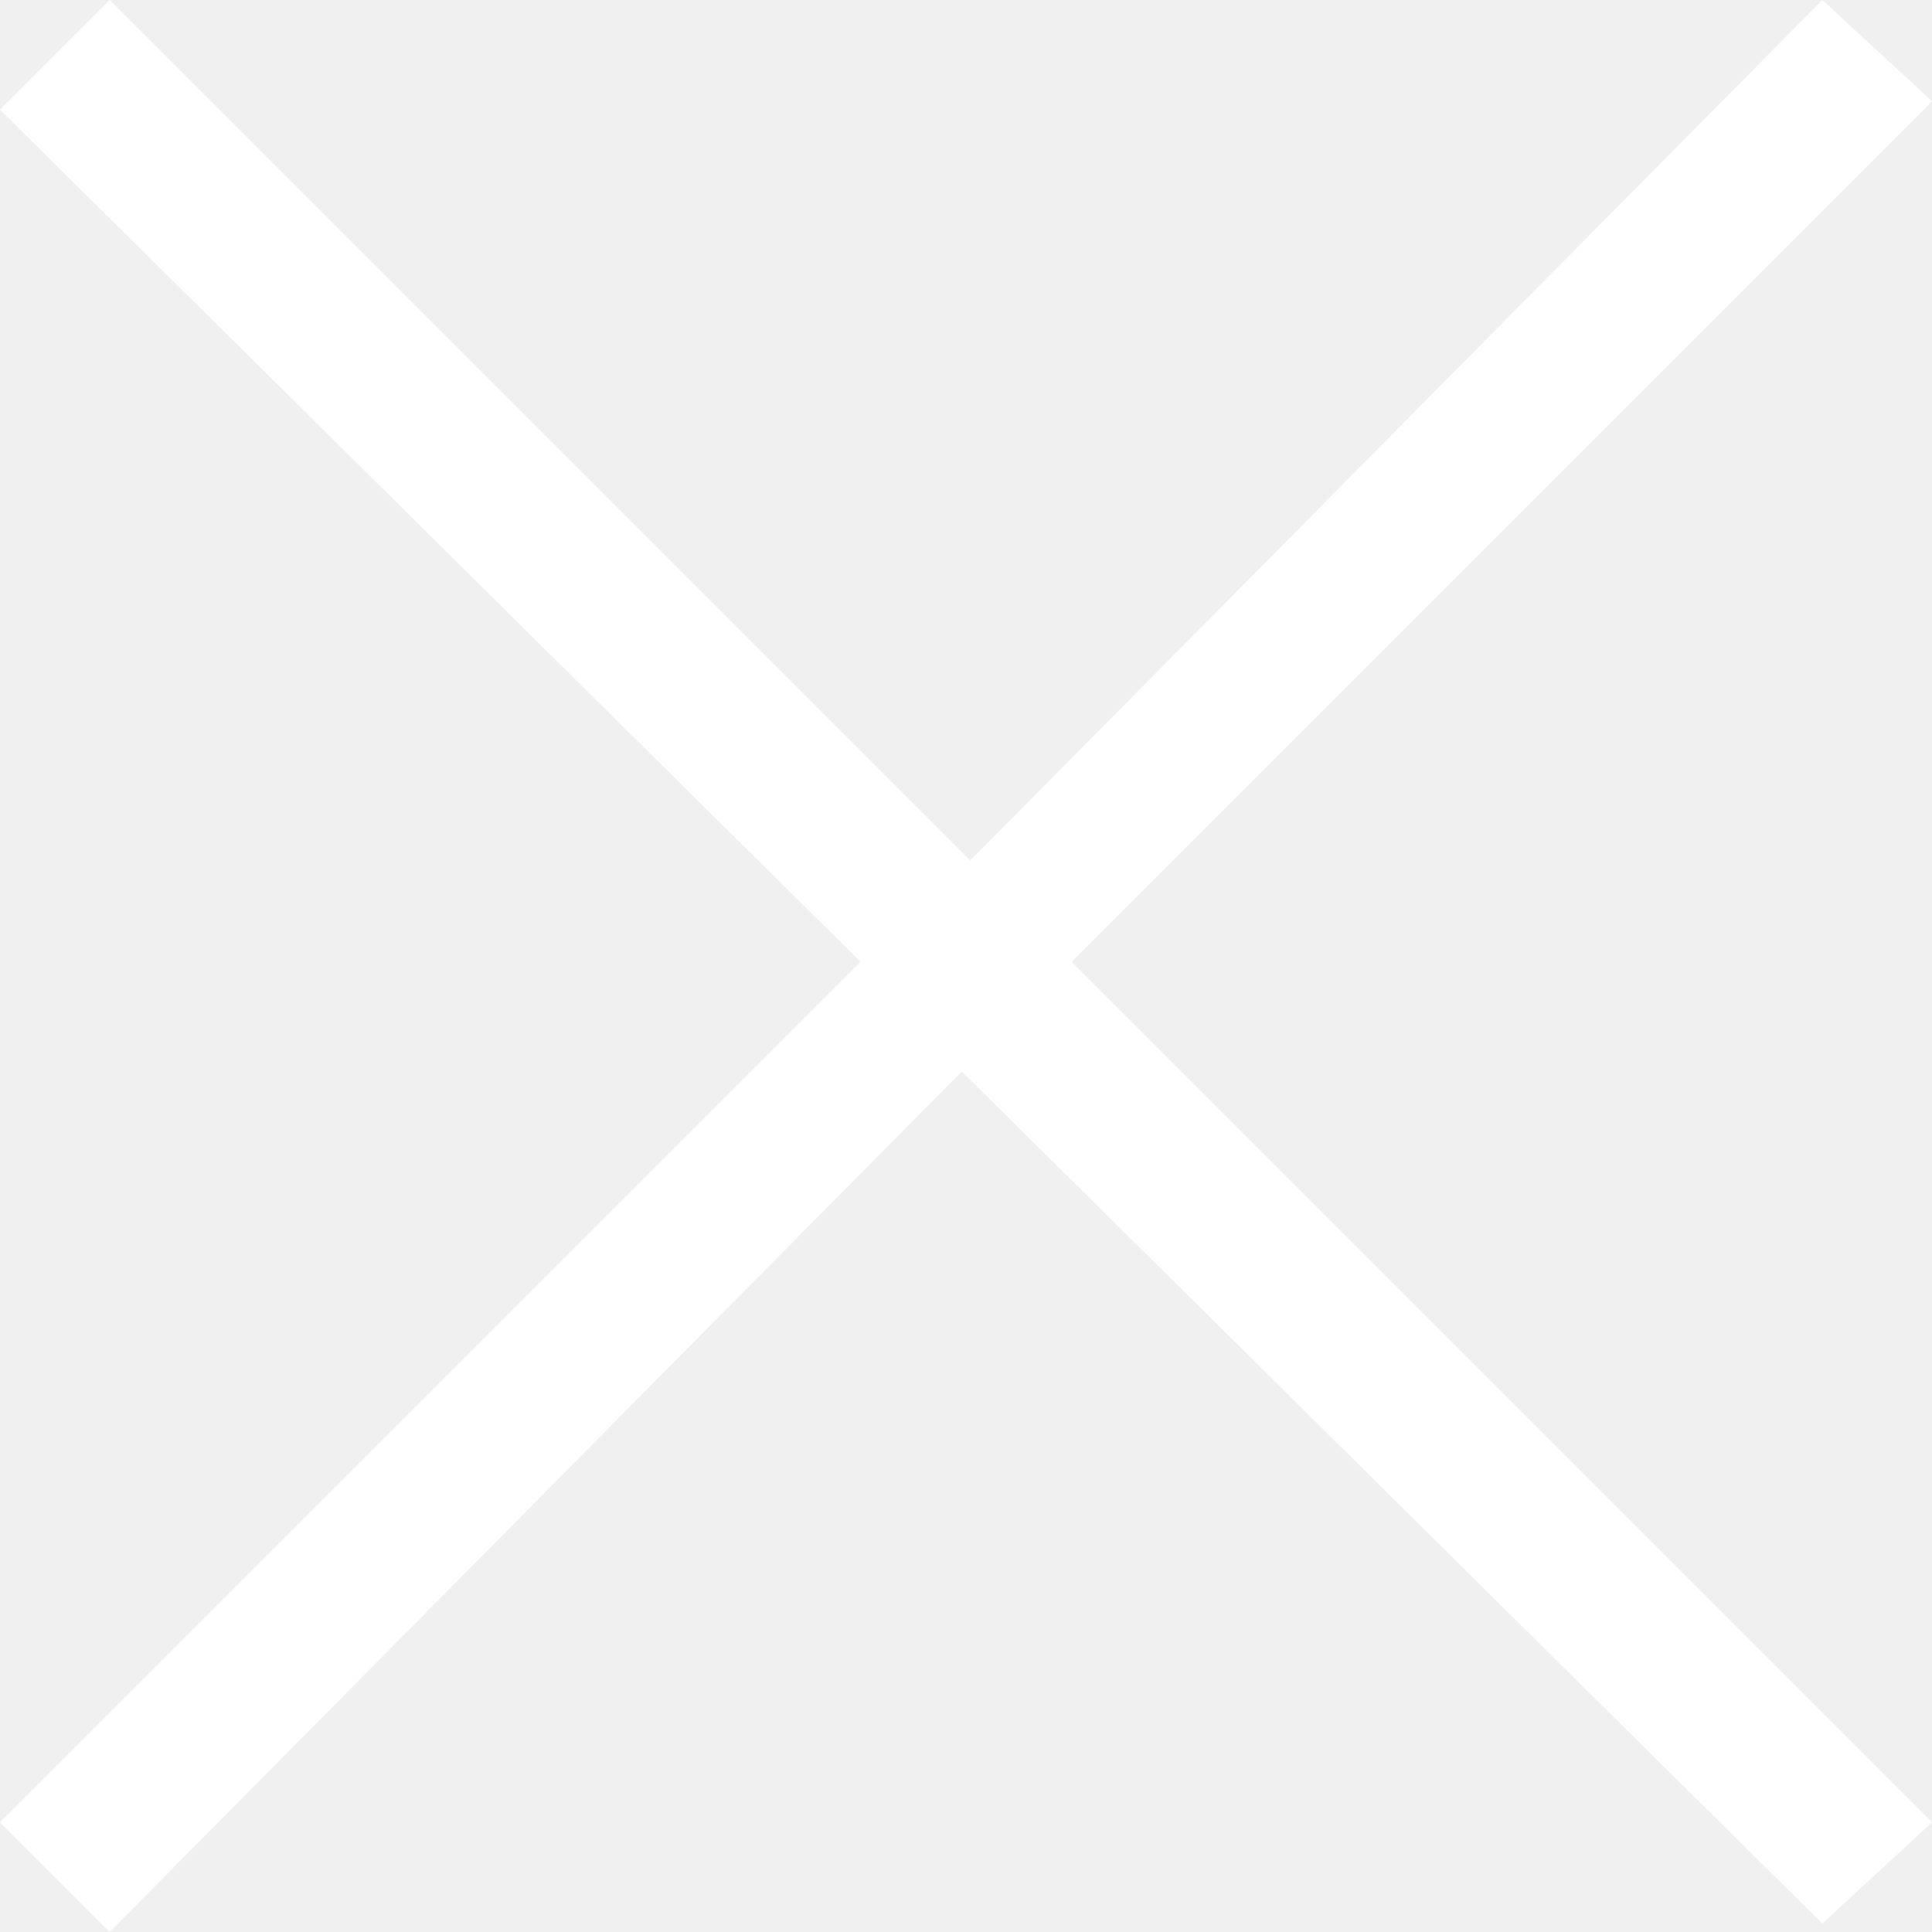
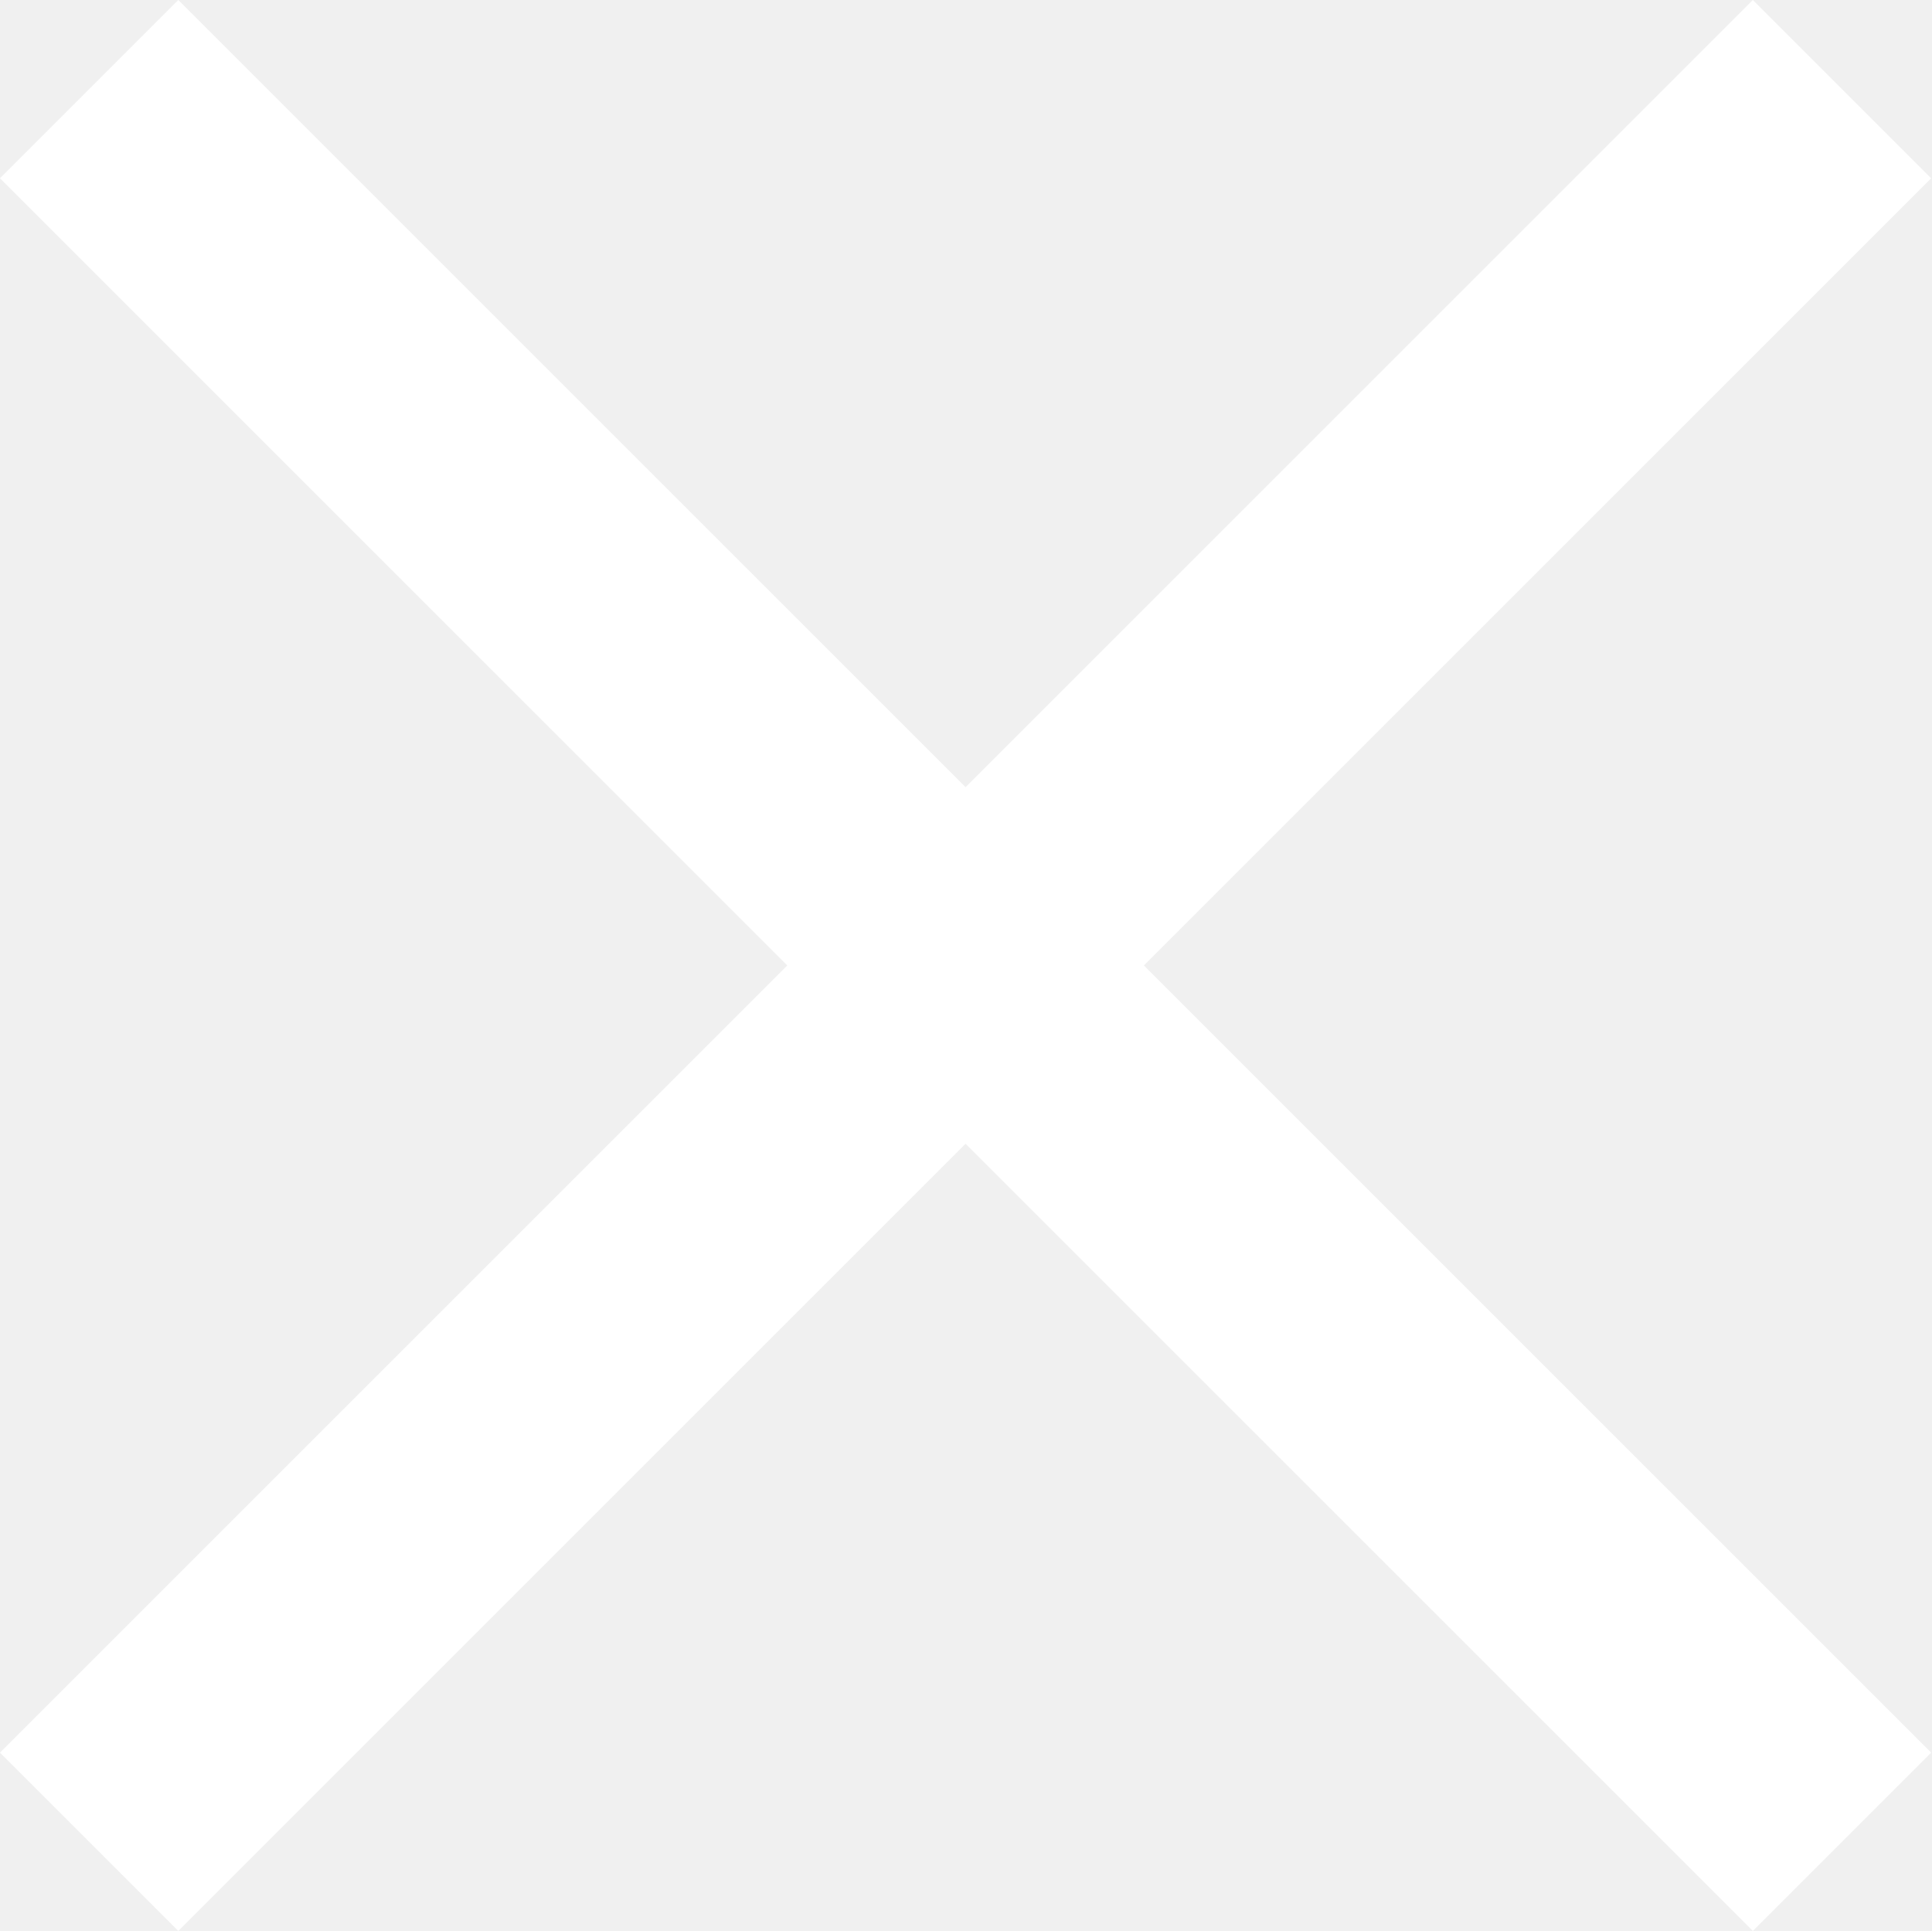
- <svg xmlns="http://www.w3.org/2000/svg" version="1.1" id="_x31_" x="0px" y="0px" viewBox="0 0 22.9 22.9" style="enable-background:new 0 0 22.9 22.9;" xml:space="preserve">
-   <style type="text/css">
- 	.st0{fill:#FFF;}
- </style>
-   <g>
-     <path class="st0" d="M22.9,21.6l-1.3,1.2L11.4,12.7L1.3,22.9L0,21.6l10.2-10.2L0,1.3L1.3,0l10.2,10.2L21.6,0l1.3,1.2L12.7,11.4   L22.9,21.6z" />
+ <svg xmlns="http://www.w3.org/2000/svg" viewBox="0 0 22.97 22.96">
+   <defs>
+     <style>.cls-1{fill:#fff;}</style>
+   </defs>
+   <g id="レイヤー_2" data-name="レイヤー 2">
+     <g id="_1" data-name="1">
+       <polygon class="cls-1" points="22.96 2.12 20.84 0 11.48 9.36 2.12 0 0 2.12 9.36 11.48 0 20.84 2.12 22.96 11.48 13.6 20.84 22.96 22.96 20.84 13.6 11.48 22.96 2.12" />
+     </g>
  </g>
</svg>
